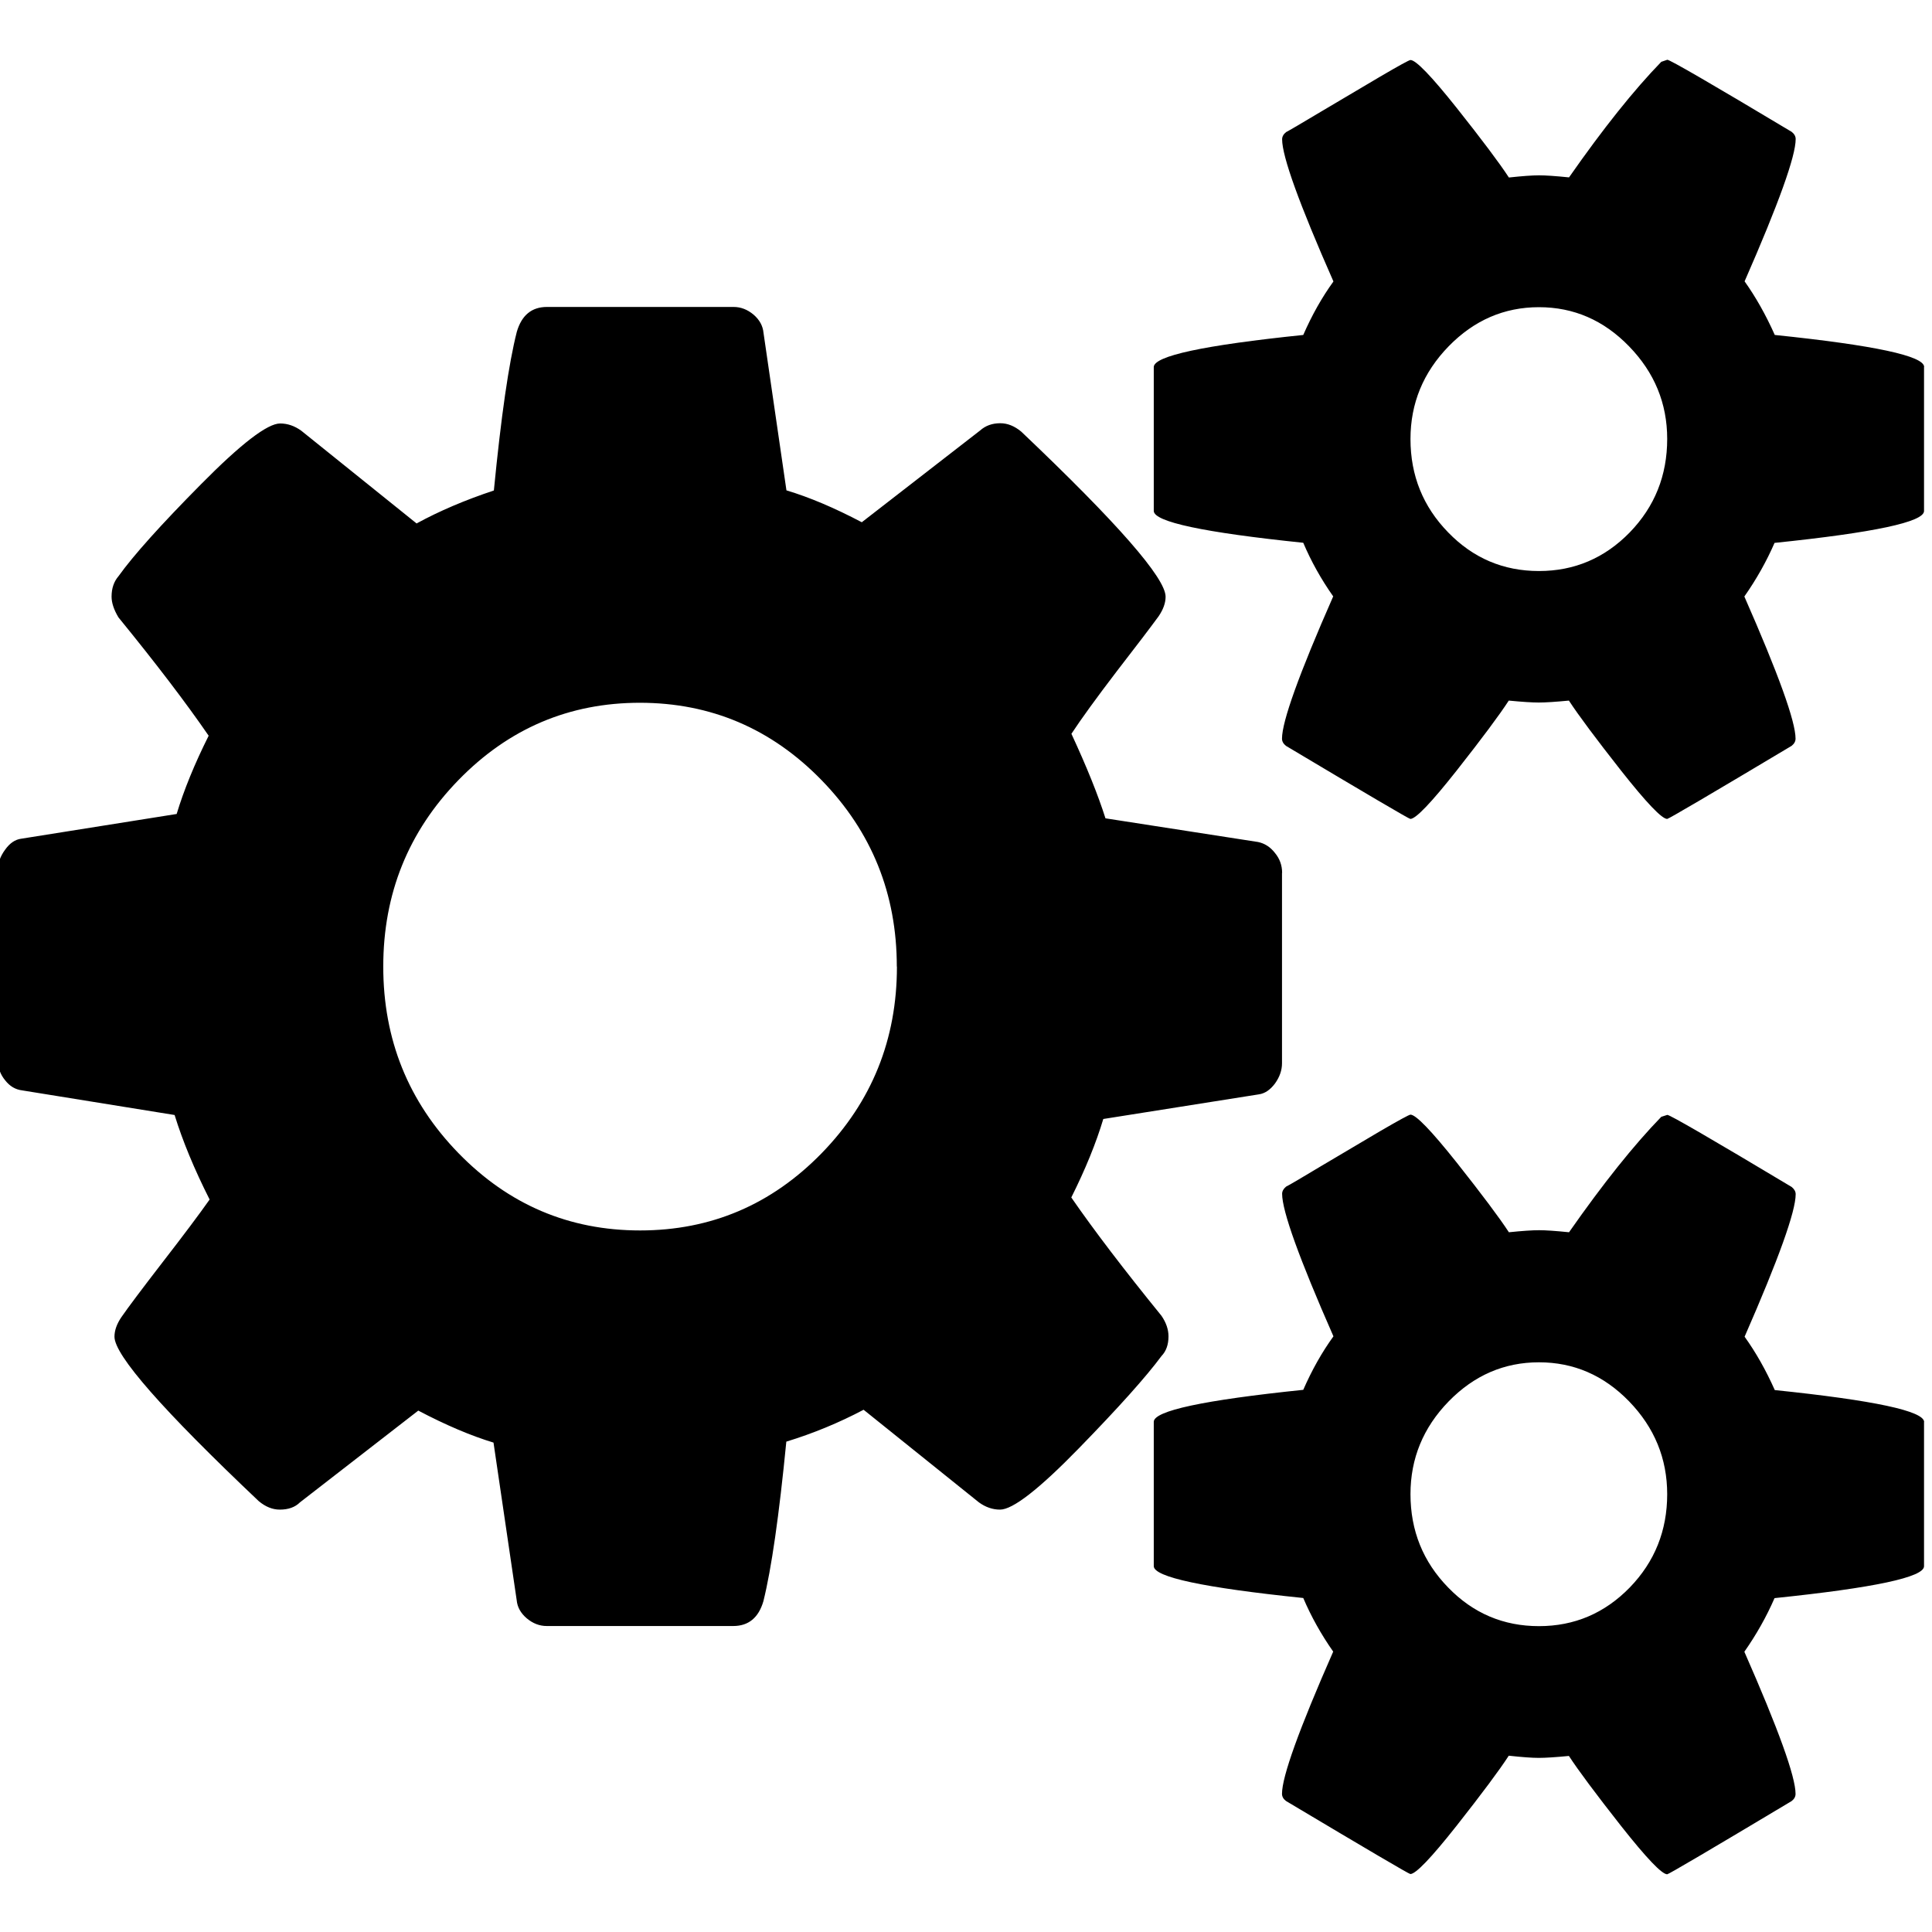
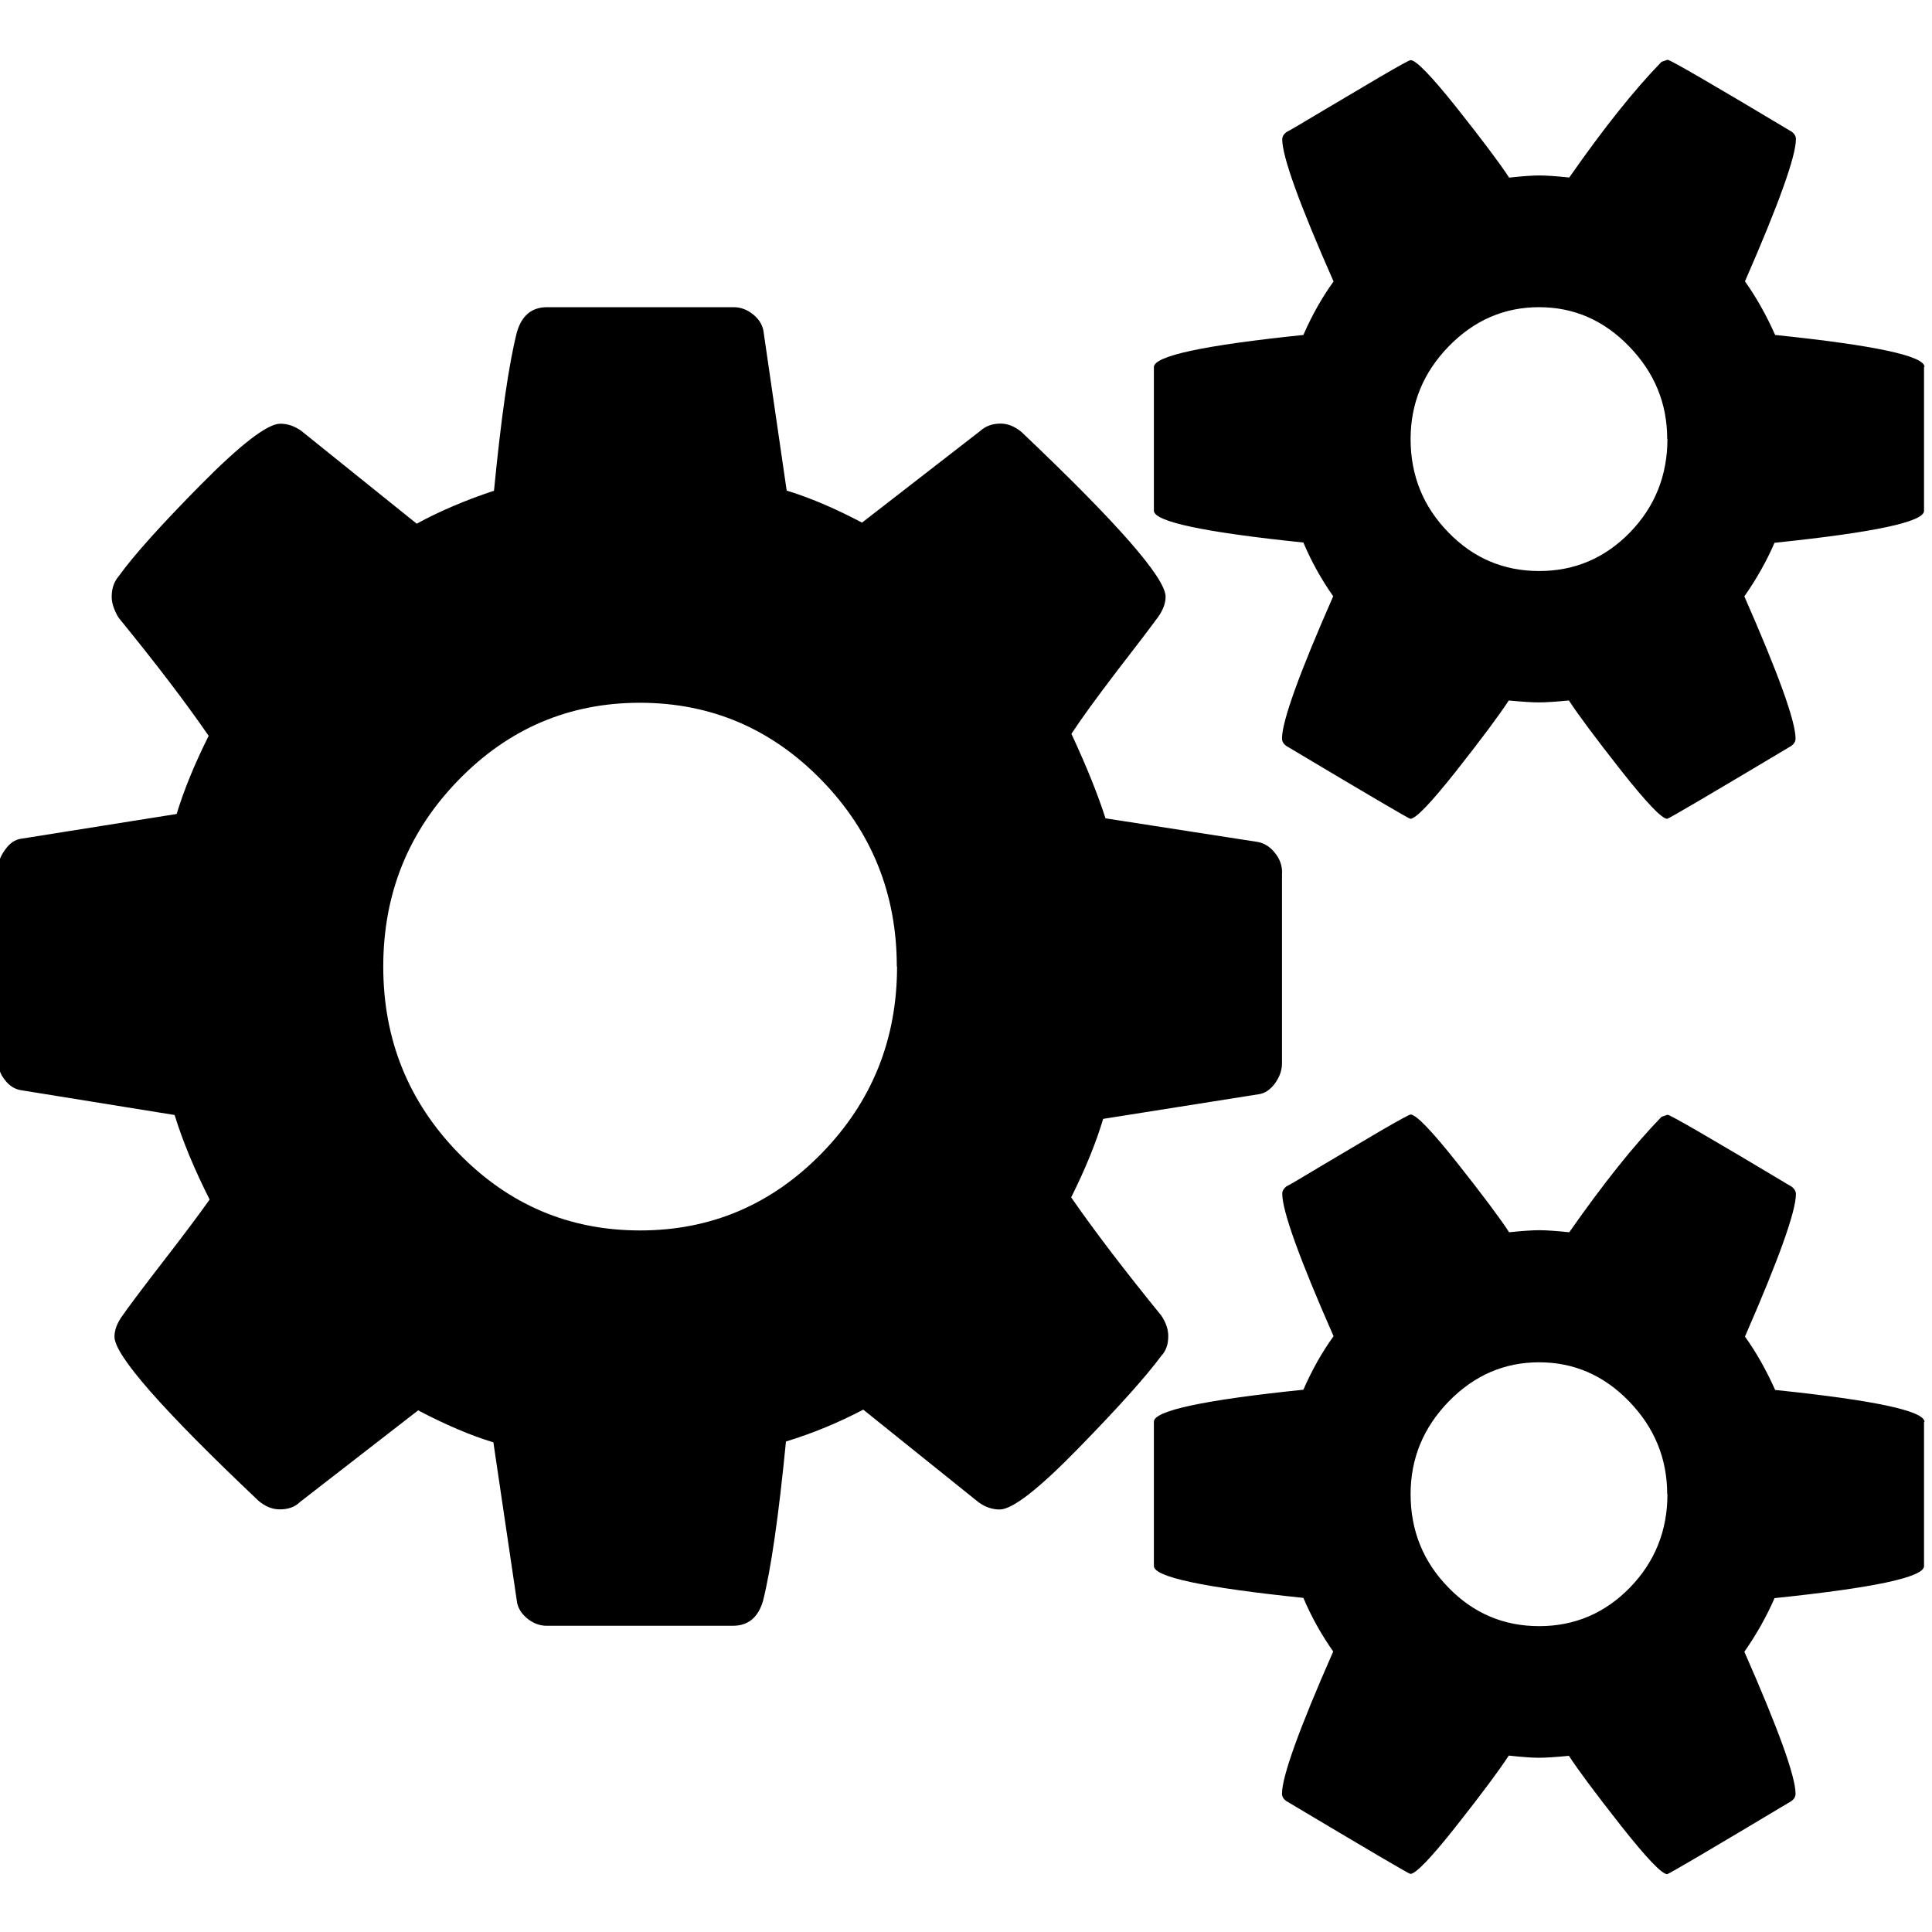
<svg xmlns="http://www.w3.org/2000/svg" width="16" height="16" viewBox="0 0 16 16">
-   <path d="M7.427 8.005q0-.904-.623-1.544T5.3 5.82q-.88 0-1.503.64-.623.64-.623 1.545 0 .905.623 1.545.623.64 1.504.64.88 0 1.504-.64.623-.64.623-1.545zm6.38 4.37q0-.444-.316-.77-.314-.323-.746-.323t-.748.324q-.316.325-.316.768 0 .453.312.773.31.32.752.32.44 0 .752-.32.31-.32.31-.773zm0-8.74q0-.442-.316-.767-.314-.324-.746-.324t-.748.324q-.316.325-.316.768 0 .453.312.773.31.32.752.32.44 0 .752-.32.31-.32.31-.774zm-3.19 3.594v1.577q0 .086-.058.167-.06.08-.134.09l-1.288.204q-.09.3-.265.65.282.408.747.98.058.085.058.17 0 .103-.058.163-.19.257-.685.765-.494.507-.652.507-.092 0-.175-.06l-.955-.767q-.307.162-.64.264-.09.92-.19 1.322-.06.205-.25.205H4.528q-.09 0-.166-.064-.075-.064-.083-.15l-.192-1.305q-.283-.086-.623-.265l-.98.76q-.06.06-.167.06-.09 0-.174-.07Q.948 11.3.948 11.07q0-.078.058-.163.083-.12.34-.453.258-.333.39-.52-.19-.376-.29-.7L.183 9.03Q.1 9.02.043 8.947q-.06-.072-.06-.166v-1.58q0-.084.06-.165.057-.08.132-.09l1.288-.205q.09-.298.265-.648-.282-.41-.747-.98-.057-.095-.057-.172 0-.103.058-.17.184-.257.682-.76.498-.504.656-.504.092 0 .175.06l.955.768q.282-.154.64-.273.09-.922.19-1.314.06-.206.25-.206h1.545q.09 0 .166.064.074.064.082.15l.19 1.305q.284.085.624.264l.98-.76q.067-.06.167-.06.09 0 .174.07Q9.653 4.71 9.653 4.942q0 .077-.058.162-.1.137-.35.46-.248.325-.372.513.19.41.282.7l1.263.196q.083.017.14.09.06.072.06.166zm5.317 4.547v1.195q0 .136-1.238.264-.1.23-.25.444.424.964.424 1.177 0 .035-.033.06-1.013.606-1.03.606-.066 0-.382-.4-.316-.402-.432-.58-.166.016-.25.016-.082 0-.248-.018-.117.18-.432.58-.316.4-.383.4-.016 0-1.03-.605-.033-.025-.033-.06 0-.213.424-1.177-.15-.214-.248-.444-1.238-.128-1.238-.264v-1.195q0-.137 1.238-.265.108-.247.25-.443-.425-.966-.425-1.18 0-.033.033-.06.034-.016.29-.17.26-.153.49-.29.234-.136.25-.136.067 0 .383.397.315.398.432.577.166-.017.25-.017.082 0 .248.017.424-.606.764-.956l.05-.016q.033 0 1.03.597.033.027.033.06 0 .214-.423 1.18.14.195.25.442 1.237.128 1.237.265zm0-8.738v1.194q0 .136-1.238.264-.1.23-.25.444.424.964.424 1.177 0 .034-.033.06-1.013.605-1.03.605-.066 0-.382-.4-.316-.402-.432-.58-.166.016-.25.016-.082 0-.248-.016-.117.18-.432.58-.316.4-.383.4-.016 0-1.03-.605-.033-.026-.033-.06 0-.214.424-1.178-.15-.213-.248-.444-1.238-.128-1.238-.264V3.04q0-.138 1.238-.266.108-.247.25-.443-.425-.964-.425-1.177 0-.034.033-.06.034-.017.29-.17.26-.154.49-.29.234-.137.25-.137.067 0 .383.397.315.397.432.576.166-.018.25-.018.082 0 .248.017.424-.607.764-.957l.05-.017q.033 0 1.03.597.033.026.033.06 0 .213-.423 1.178.14.197.25.444 1.237.128 1.237.265z" fill="#30add1999" />
+   <path d="M7.427 8.005q0-.904-.623-1.544T5.3 5.82q-.88 0-1.503.64-.623.64-.623 1.545 0 .905.623 1.545.623.64 1.504.64.88 0 1.505-.64.623-.64.623-1.545zm6.38 4.37q0-.444-.316-.77-.313-.323-.745-.323t-.748.324q-.316.325-.316.768 0 .453.313.773.31.32.752.32.44 0 .752-.32.31-.32.31-.773zm0-8.74q0-.442-.316-.767-.313-.324-.745-.324t-.748.324q-.316.325-.316.768 0 .453.313.773.31.32.752.32.44 0 .752-.32.31-.32.31-.775zm-3.19 3.594v1.576q0 .086-.058.167-.06.08-.135.09l-1.288.204q-.09.3-.265.65.282.408.747.98.057.085.057.17 0 .103-.058.163-.19.257-.686.765-.494.507-.652.507-.092 0-.175-.06l-.955-.767q-.307.162-.64.264-.09.92-.19 1.32-.06.206-.25.206H4.528q-.09 0-.166-.064-.075-.064-.083-.15l-.193-1.305q-.283-.086-.623-.265l-.98.76q-.06.06-.167.06-.09 0-.174-.07Q.948 11.3.948 11.07q0-.078.058-.163.083-.12.34-.453.258-.333.39-.52-.19-.376-.29-.7L.183 9.03Q.1 9.02.043 8.947q-.06-.072-.06-.166V7.2q0-.083.06-.164.057-.08.132-.09l1.288-.205q.09-.297.265-.647-.282-.41-.747-.98-.056-.095-.056-.172 0-.102.058-.17.184-.256.682-.76.498-.503.656-.503.092 0 .175.06l.955.768q.282-.154.64-.273.09-.922.19-1.314.06-.206.25-.206h1.545q.09 0 .166.064.075.064.083.15l.19 1.305q.284.086.624.265l.98-.76q.067-.06.167-.06.09 0 .174.07Q9.653 4.71 9.653 4.942q0 .077-.058.162-.1.137-.35.46-.248.325-.372.513.19.41.282.7l1.263.196q.083.017.14.09.06.072.06.166zm5.317 4.546v1.195q0 .137-1.238.265-.1.23-.25.444.424.963.424 1.176 0 .035-.033.06-1.013.606-1.03.606-.066 0-.382-.4-.316-.402-.432-.58-.166.016-.25.016-.082 0-.248-.018-.117.18-.432.58-.316.4-.383.4-.016 0-1.03-.605-.033-.025-.033-.06 0-.213.424-1.177-.15-.214-.247-.444-1.238-.128-1.238-.264v-1.195q0-.137 1.238-.265.108-.247.25-.443-.425-.966-.425-1.18 0-.033.033-.06.035-.016.29-.17.26-.153.49-.29.235-.136.25-.136.068 0 .384.398.315.398.432.577.166-.017.25-.017.082 0 .248.017.424-.606.764-.956l.05-.017q.033 0 1.03.597.033.027.033.06 0 .214-.422 1.18.14.195.25.442 1.237.128 1.237.265zm0-8.738v1.194q0 .136-1.238.264-.1.23-.25.444.424.964.424 1.177 0 .034-.033.06-1.013.605-1.03.605-.066 0-.382-.4-.316-.402-.432-.58-.166.016-.25.016-.082 0-.248-.016-.117.18-.432.58-.316.4-.383.4-.016 0-1.03-.605-.033-.026-.033-.06 0-.214.424-1.178-.15-.214-.247-.445-1.238-.128-1.238-.264V3.04q0-.138 1.238-.266.108-.247.25-.443-.425-.963-.425-1.176 0-.034.033-.06.035-.017.29-.17.26-.154.49-.29.235-.137.25-.137.068 0 .384.397.315.397.432.576.166-.018.25-.018.082 0 .248.017.424-.608.764-.958l.05-.017q.033 0 1.03.597.033.026.033.06 0 .213-.422 1.178.14.197.25.444 1.237.128 1.237.265z" fill="#30add1999" />
</svg>
